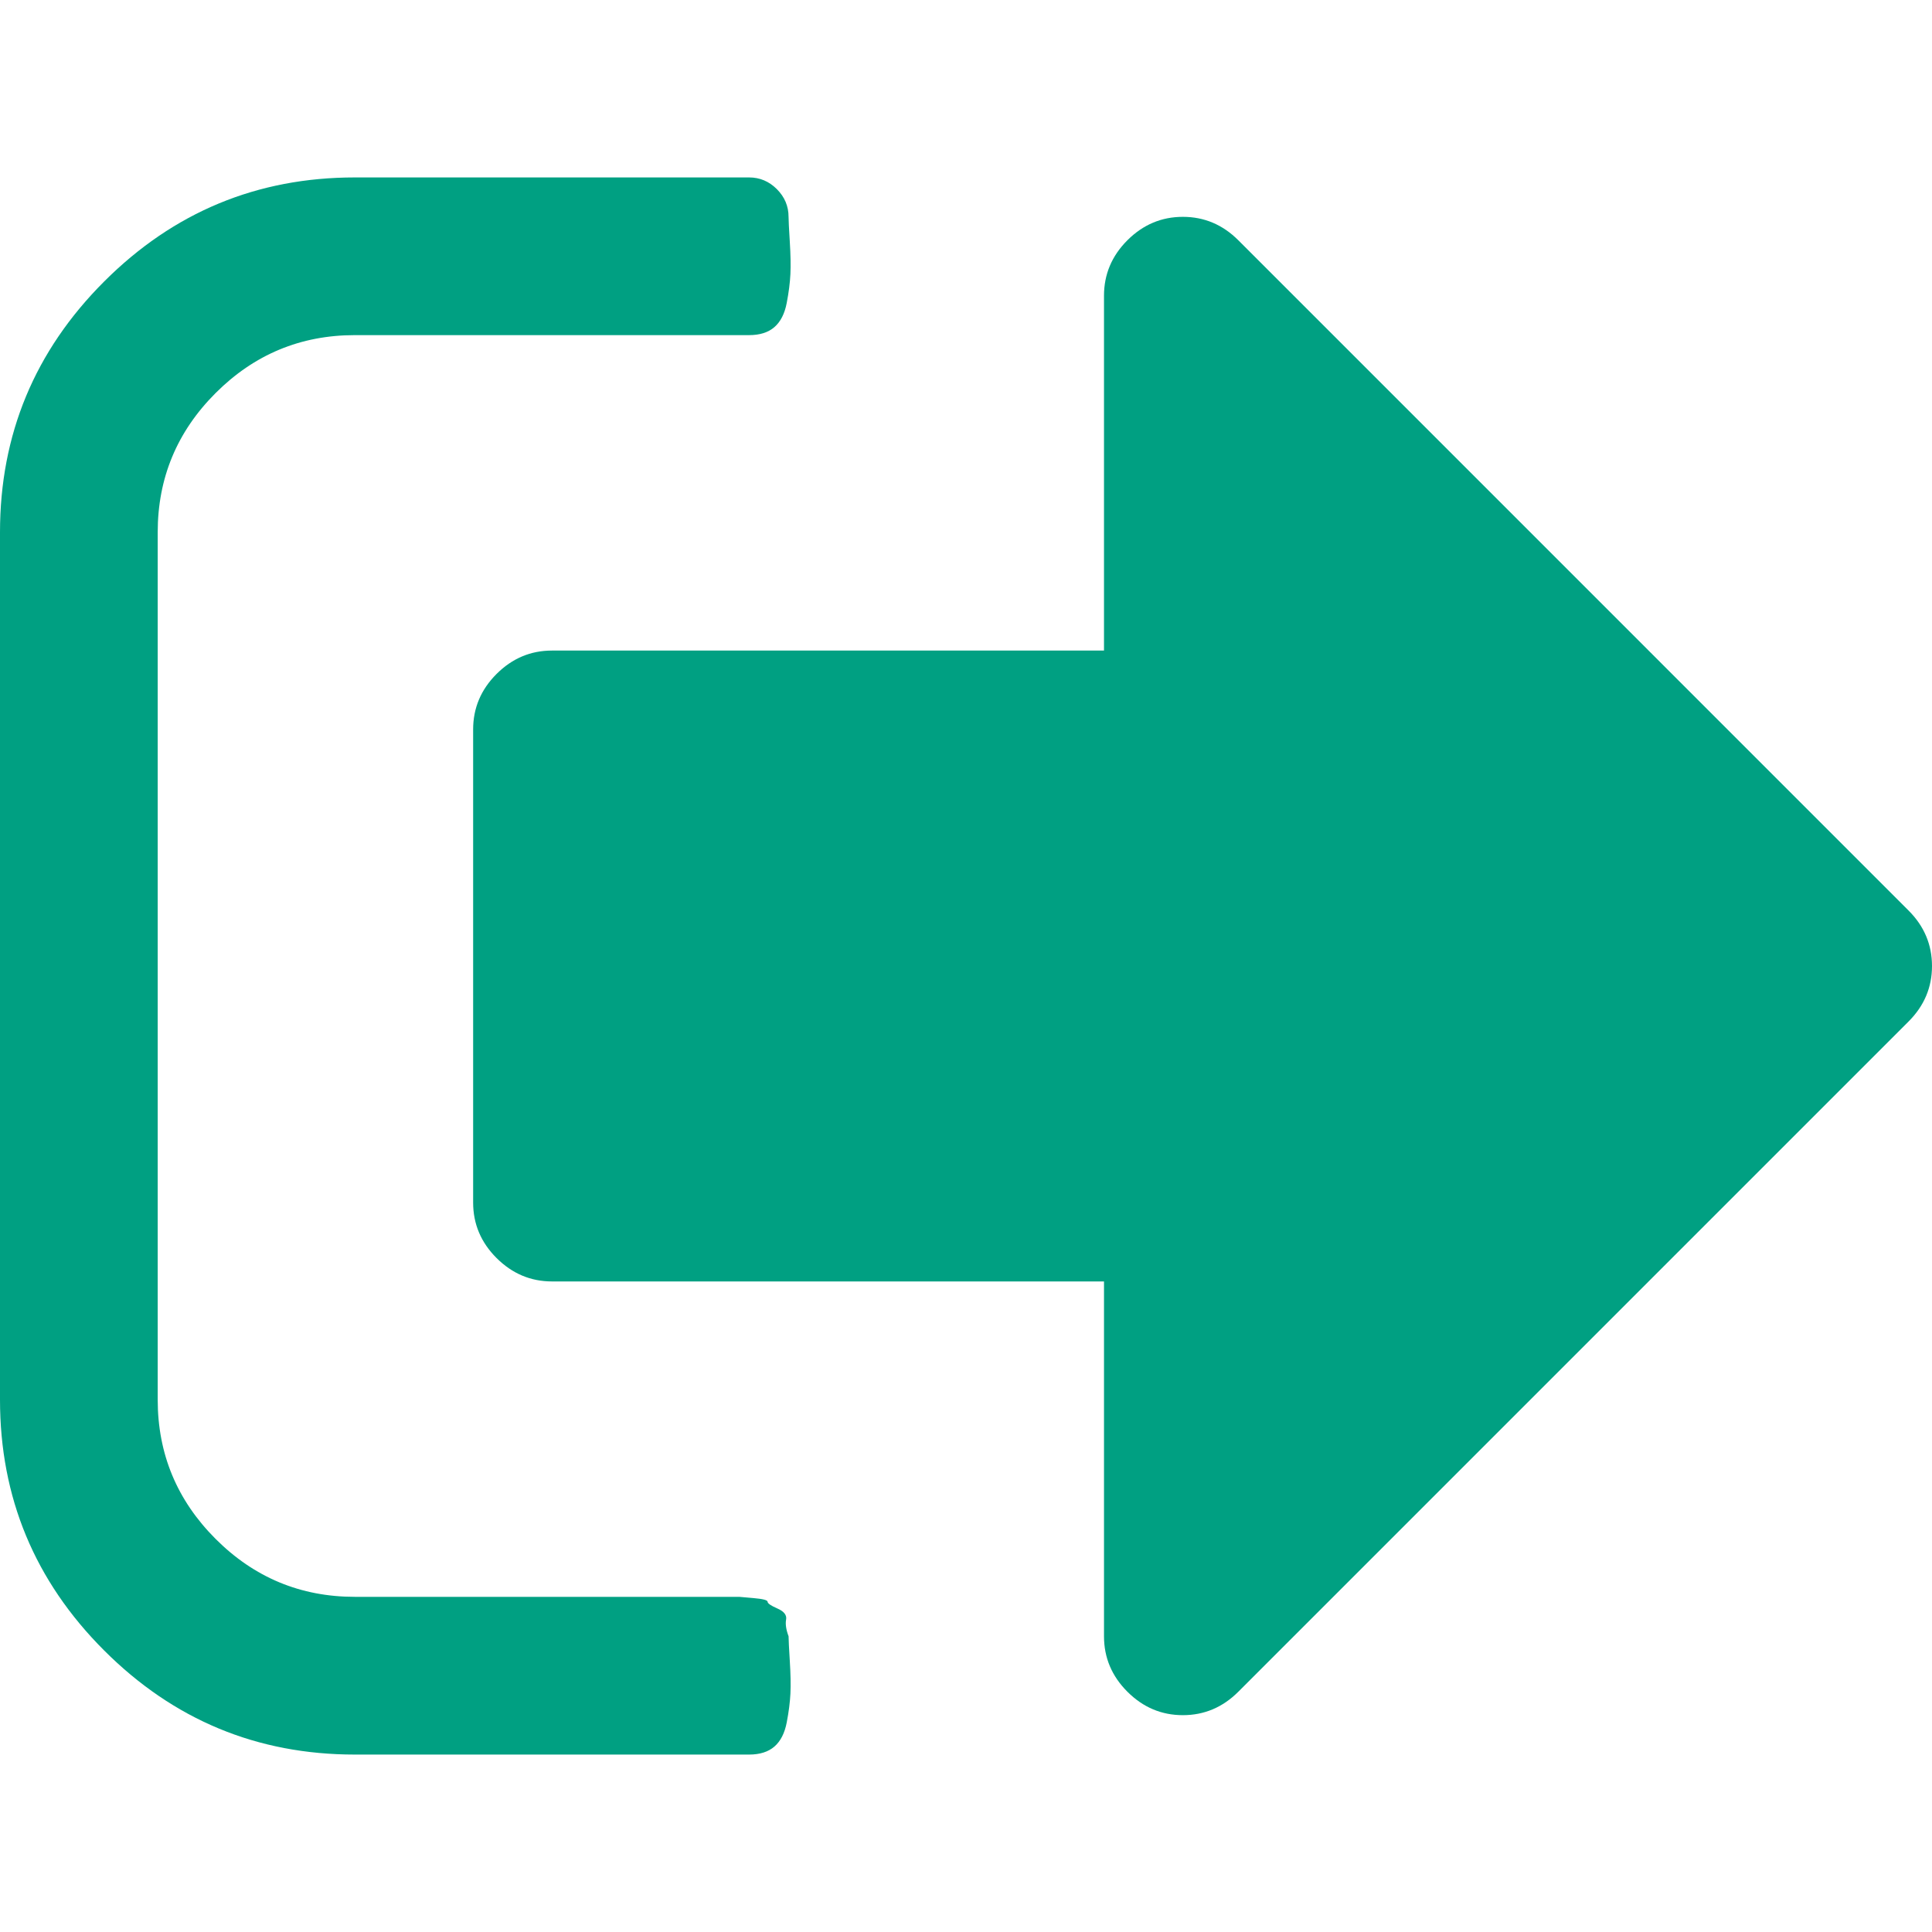
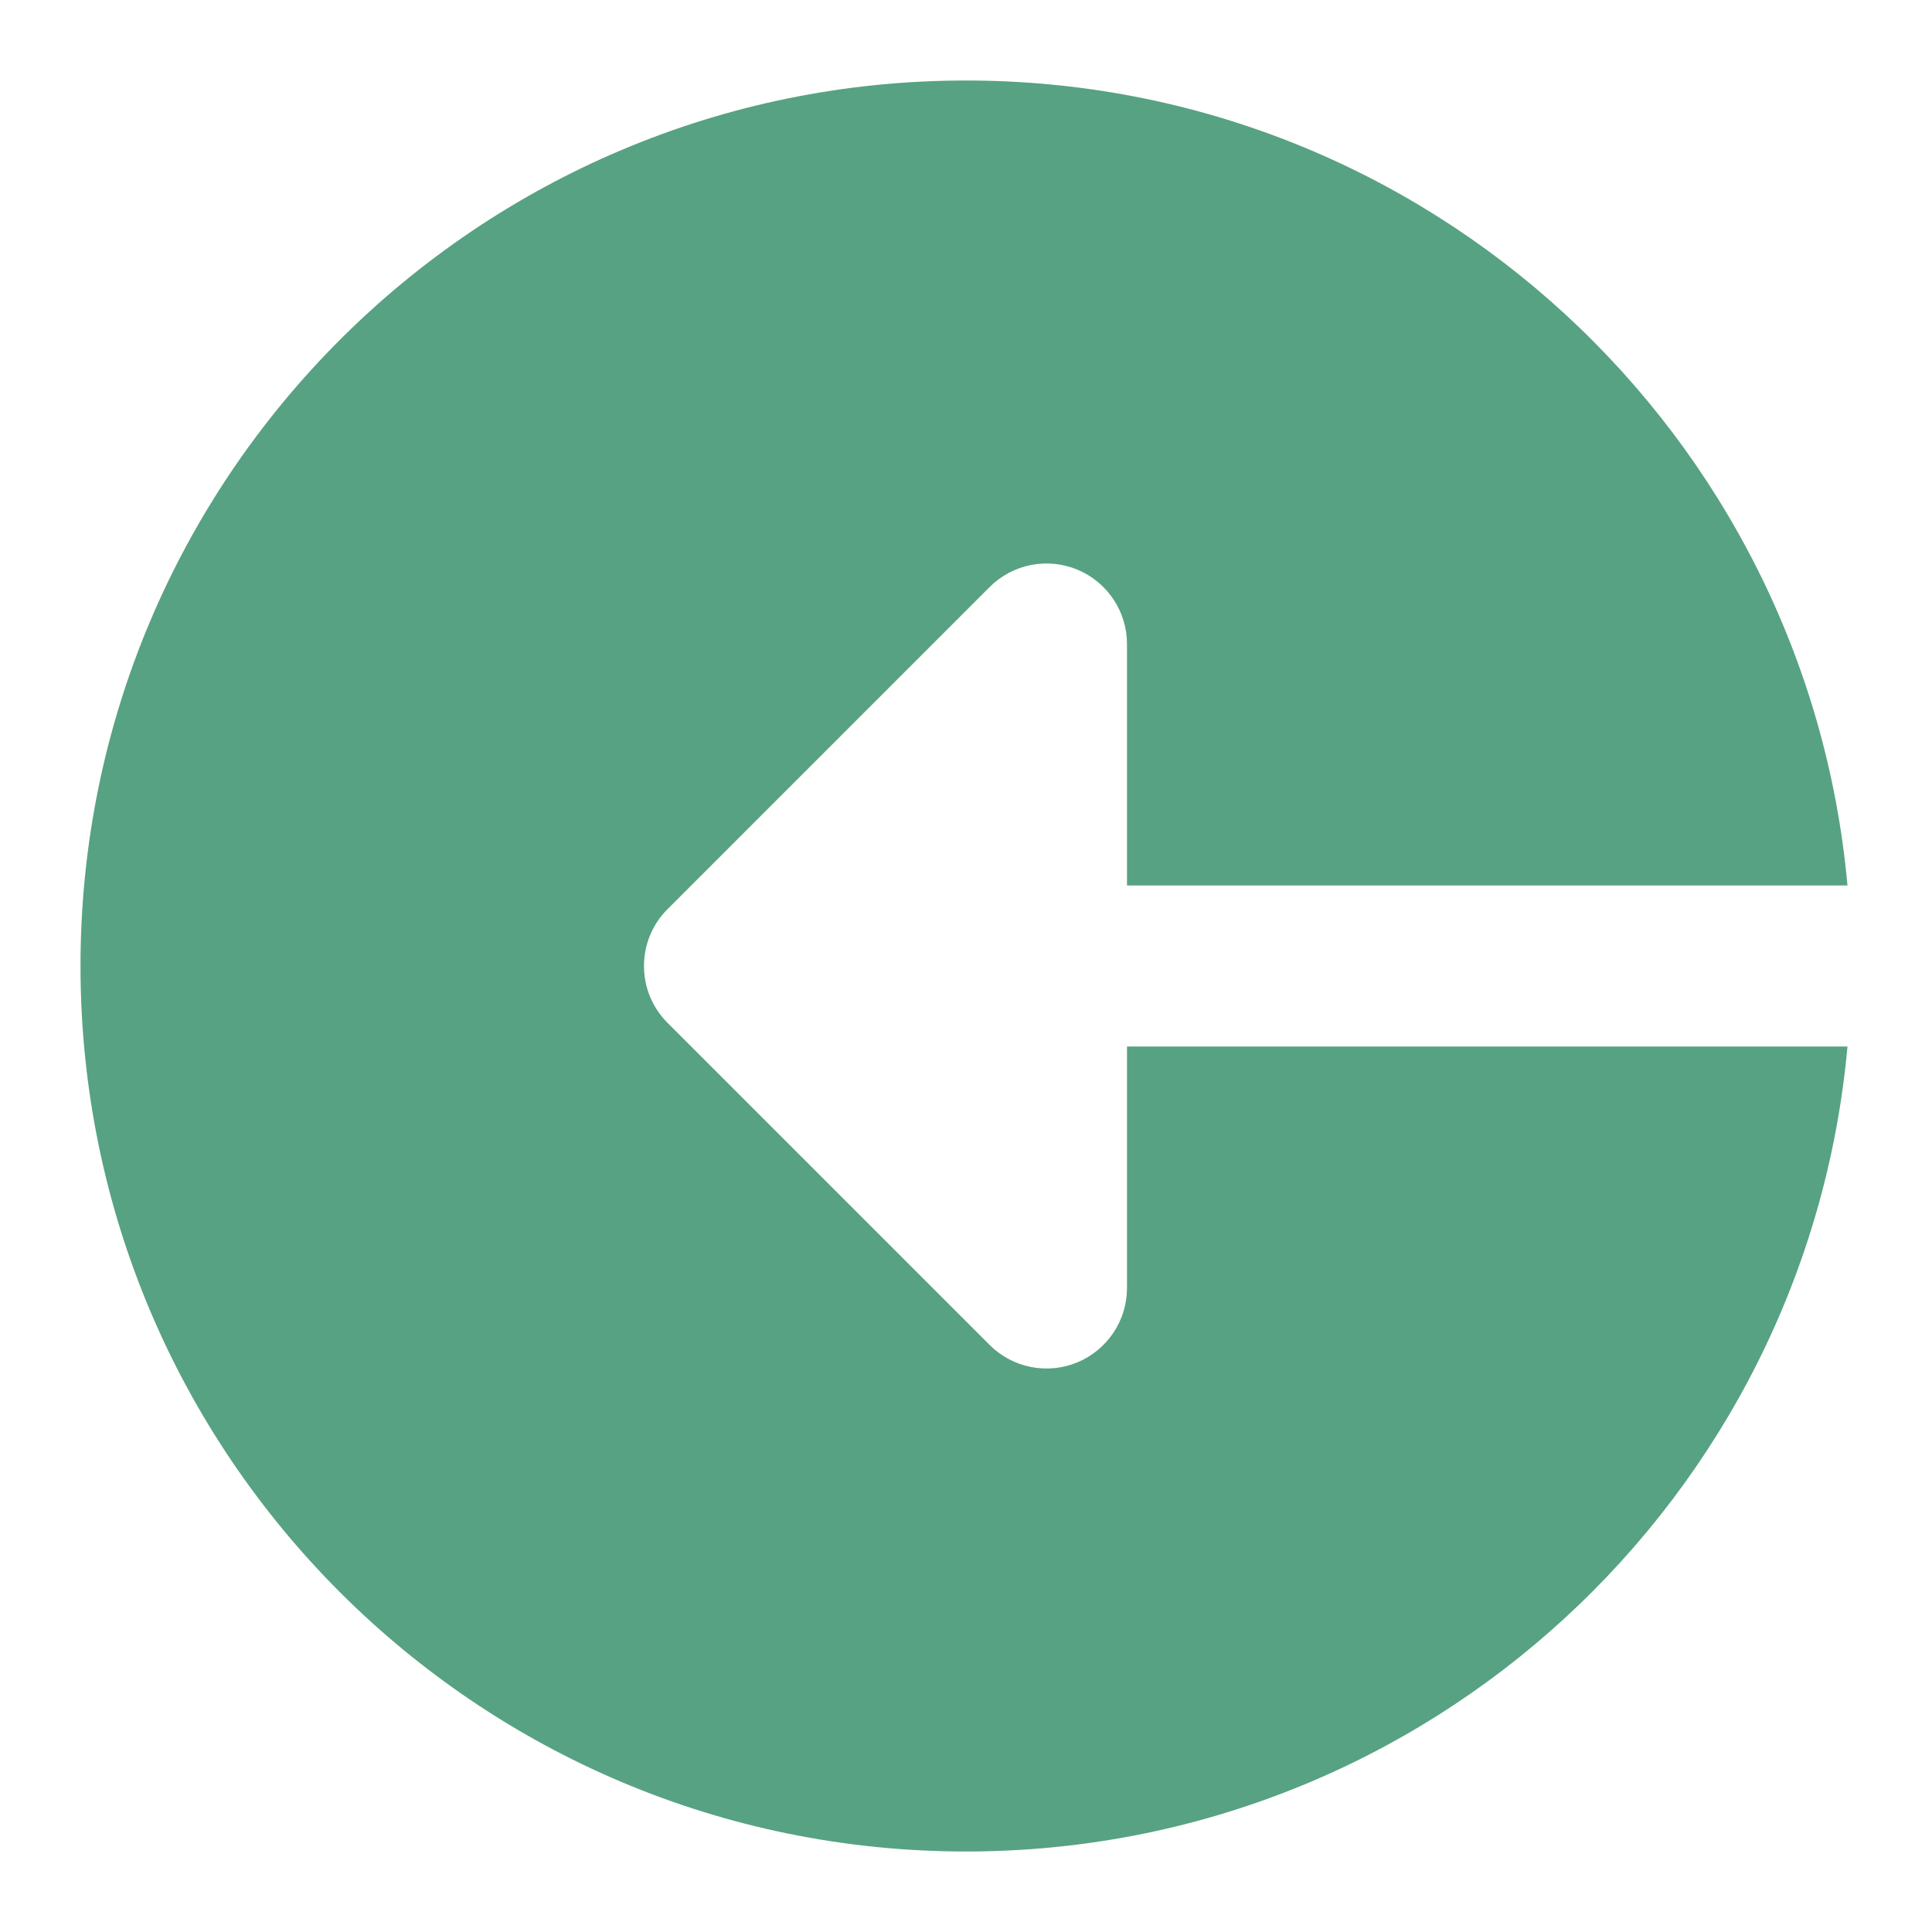
- <svg xmlns="http://www.w3.org/2000/svg" version="1.1" width="512" height="512" x="0" y="0" viewBox="0 0 447.674 447.674" style="enable-background:new 0 0 512 512" xml:space="preserve" class="">
+ <svg xmlns="http://www.w3.org/2000/svg" version="1.1" width="512" height="512" x="0" y="0" viewBox="0 0 24 24" style="enable-background:new 0 0 512 512" xml:space="preserve" class="">
  <g>
-     <g>
-       <g>
-         <path d="M182.725,379.151c-0.572-1.522-0.769-2.816-0.575-3.863c0.193-1.04-0.472-1.902-1.997-2.566    c-1.525-0.664-2.286-1.191-2.286-1.567c0-0.38-1.093-0.667-3.284-0.855c-2.19-0.191-3.283-0.288-3.283-0.288h-3.71h-3.14H82.224    c-12.562,0-23.317-4.469-32.264-13.421c-8.945-8.946-13.417-19.698-13.417-32.258V123.335c0-12.562,4.471-23.313,13.417-32.259    c8.947-8.947,19.702-13.422,32.264-13.422h91.361c2.475,0,4.421-0.614,5.852-1.854c1.425-1.237,2.375-3.094,2.853-5.568    c0.476-2.474,0.763-4.708,0.859-6.707c0.094-1.997,0.048-4.521-0.144-7.566c-0.189-3.044-0.284-4.947-0.284-5.712    c0-2.474-0.905-4.611-2.712-6.423c-1.809-1.804-3.949-2.709-6.423-2.709H82.224c-22.648,0-42.016,8.042-58.101,24.125    C8.042,81.323,0,100.688,0,123.338v200.994c0,22.648,8.042,42.018,24.123,58.095c16.085,16.091,35.453,24.133,58.101,24.133    h91.365c2.475,0,4.422-0.622,5.852-1.854c1.425-1.239,2.375-3.094,2.853-5.571c0.476-2.471,0.763-4.716,0.859-6.707    c0.094-1.999,0.048-4.518-0.144-7.563C182.818,381.817,182.725,379.915,182.725,379.151z" fill="#00a082" data-original="#000000" style="" class="" />
-         <path d="M442.249,210.989L286.935,55.67c-3.614-3.612-7.898-5.424-12.847-5.424c-4.949,0-9.233,1.812-12.851,5.424    c-3.617,3.617-5.424,7.904-5.424,12.85v82.226H127.907c-4.952,0-9.233,1.812-12.85,5.424c-3.617,3.617-5.424,7.901-5.424,12.85    v109.636c0,4.948,1.807,9.232,5.424,12.847c3.621,3.61,7.901,5.427,12.85,5.427h127.907v82.225c0,4.945,1.807,9.233,5.424,12.847    c3.617,3.617,7.901,5.428,12.851,5.428c4.948,0,9.232-1.811,12.847-5.428L442.249,236.69c3.617-3.62,5.425-7.898,5.425-12.848    C447.674,218.894,445.866,214.606,442.249,210.989z" fill="#00a082" data-original="#000000" style="" class="" />
-       </g>
-     </g>
-     <g>
- </g>
-     <g>
- </g>
-     <g>
- </g>
-     <g>
- </g>
-     <g>
- </g>
-     <g>
- </g>
-     <g>
- </g>
-     <g>
- </g>
-     <g>
- </g>
-     <g>
- </g>
-     <g>
- </g>
-     <g>
- </g>
-     <g>
- </g>
-     <g>
- </g>
-     <g>
- </g>
+     <path d="m12 1c5.738 0 10.444 4.394 10.95 10h-8.95v-3c0-.404-.244-.769-.617-.924-.374-.155-.804-.069-1.09.217l-4 4c-.391.391-.391 1.023 0 1.414l4 4c.286.286.716.372 1.09.217.373-.155.617-.52.617-.924v-3h8.95c-.506 5.606-5.212 10-10.95 10-6.075 0-11-4.925-11-11s4.925-11 11-11z" fill="#57a283" data-original="#000000" style="" />
  </g>
</svg>
